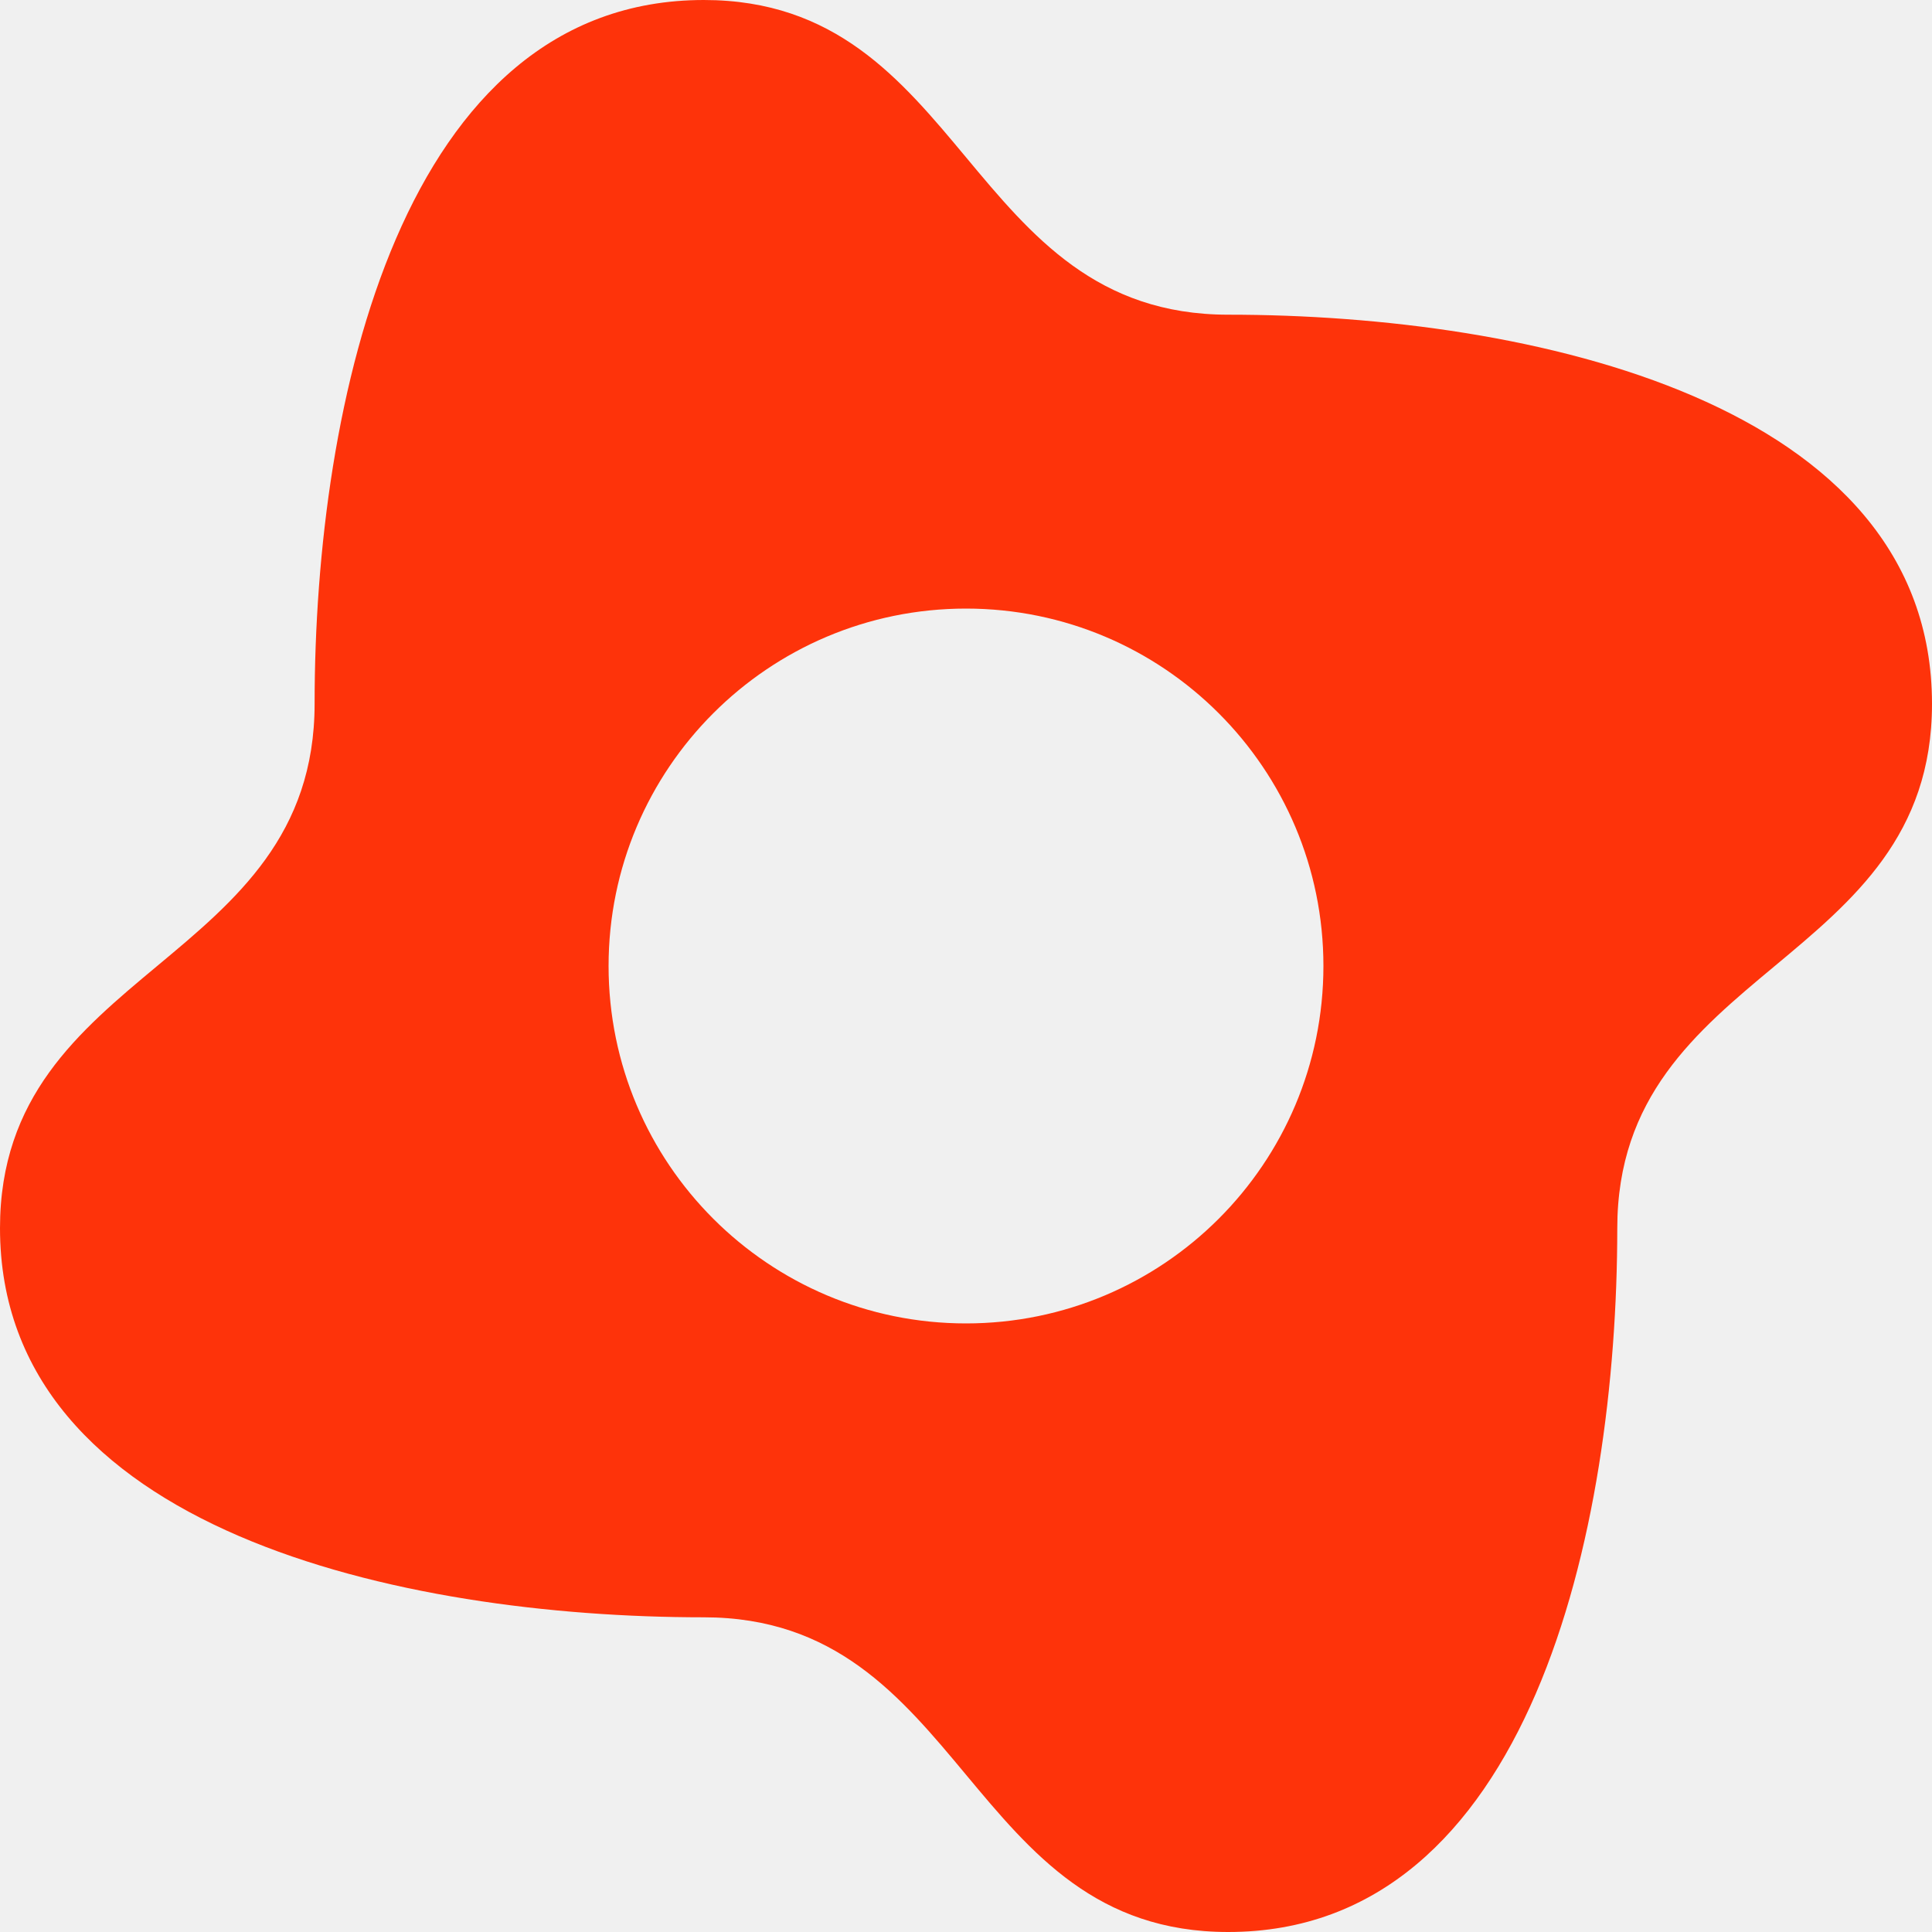
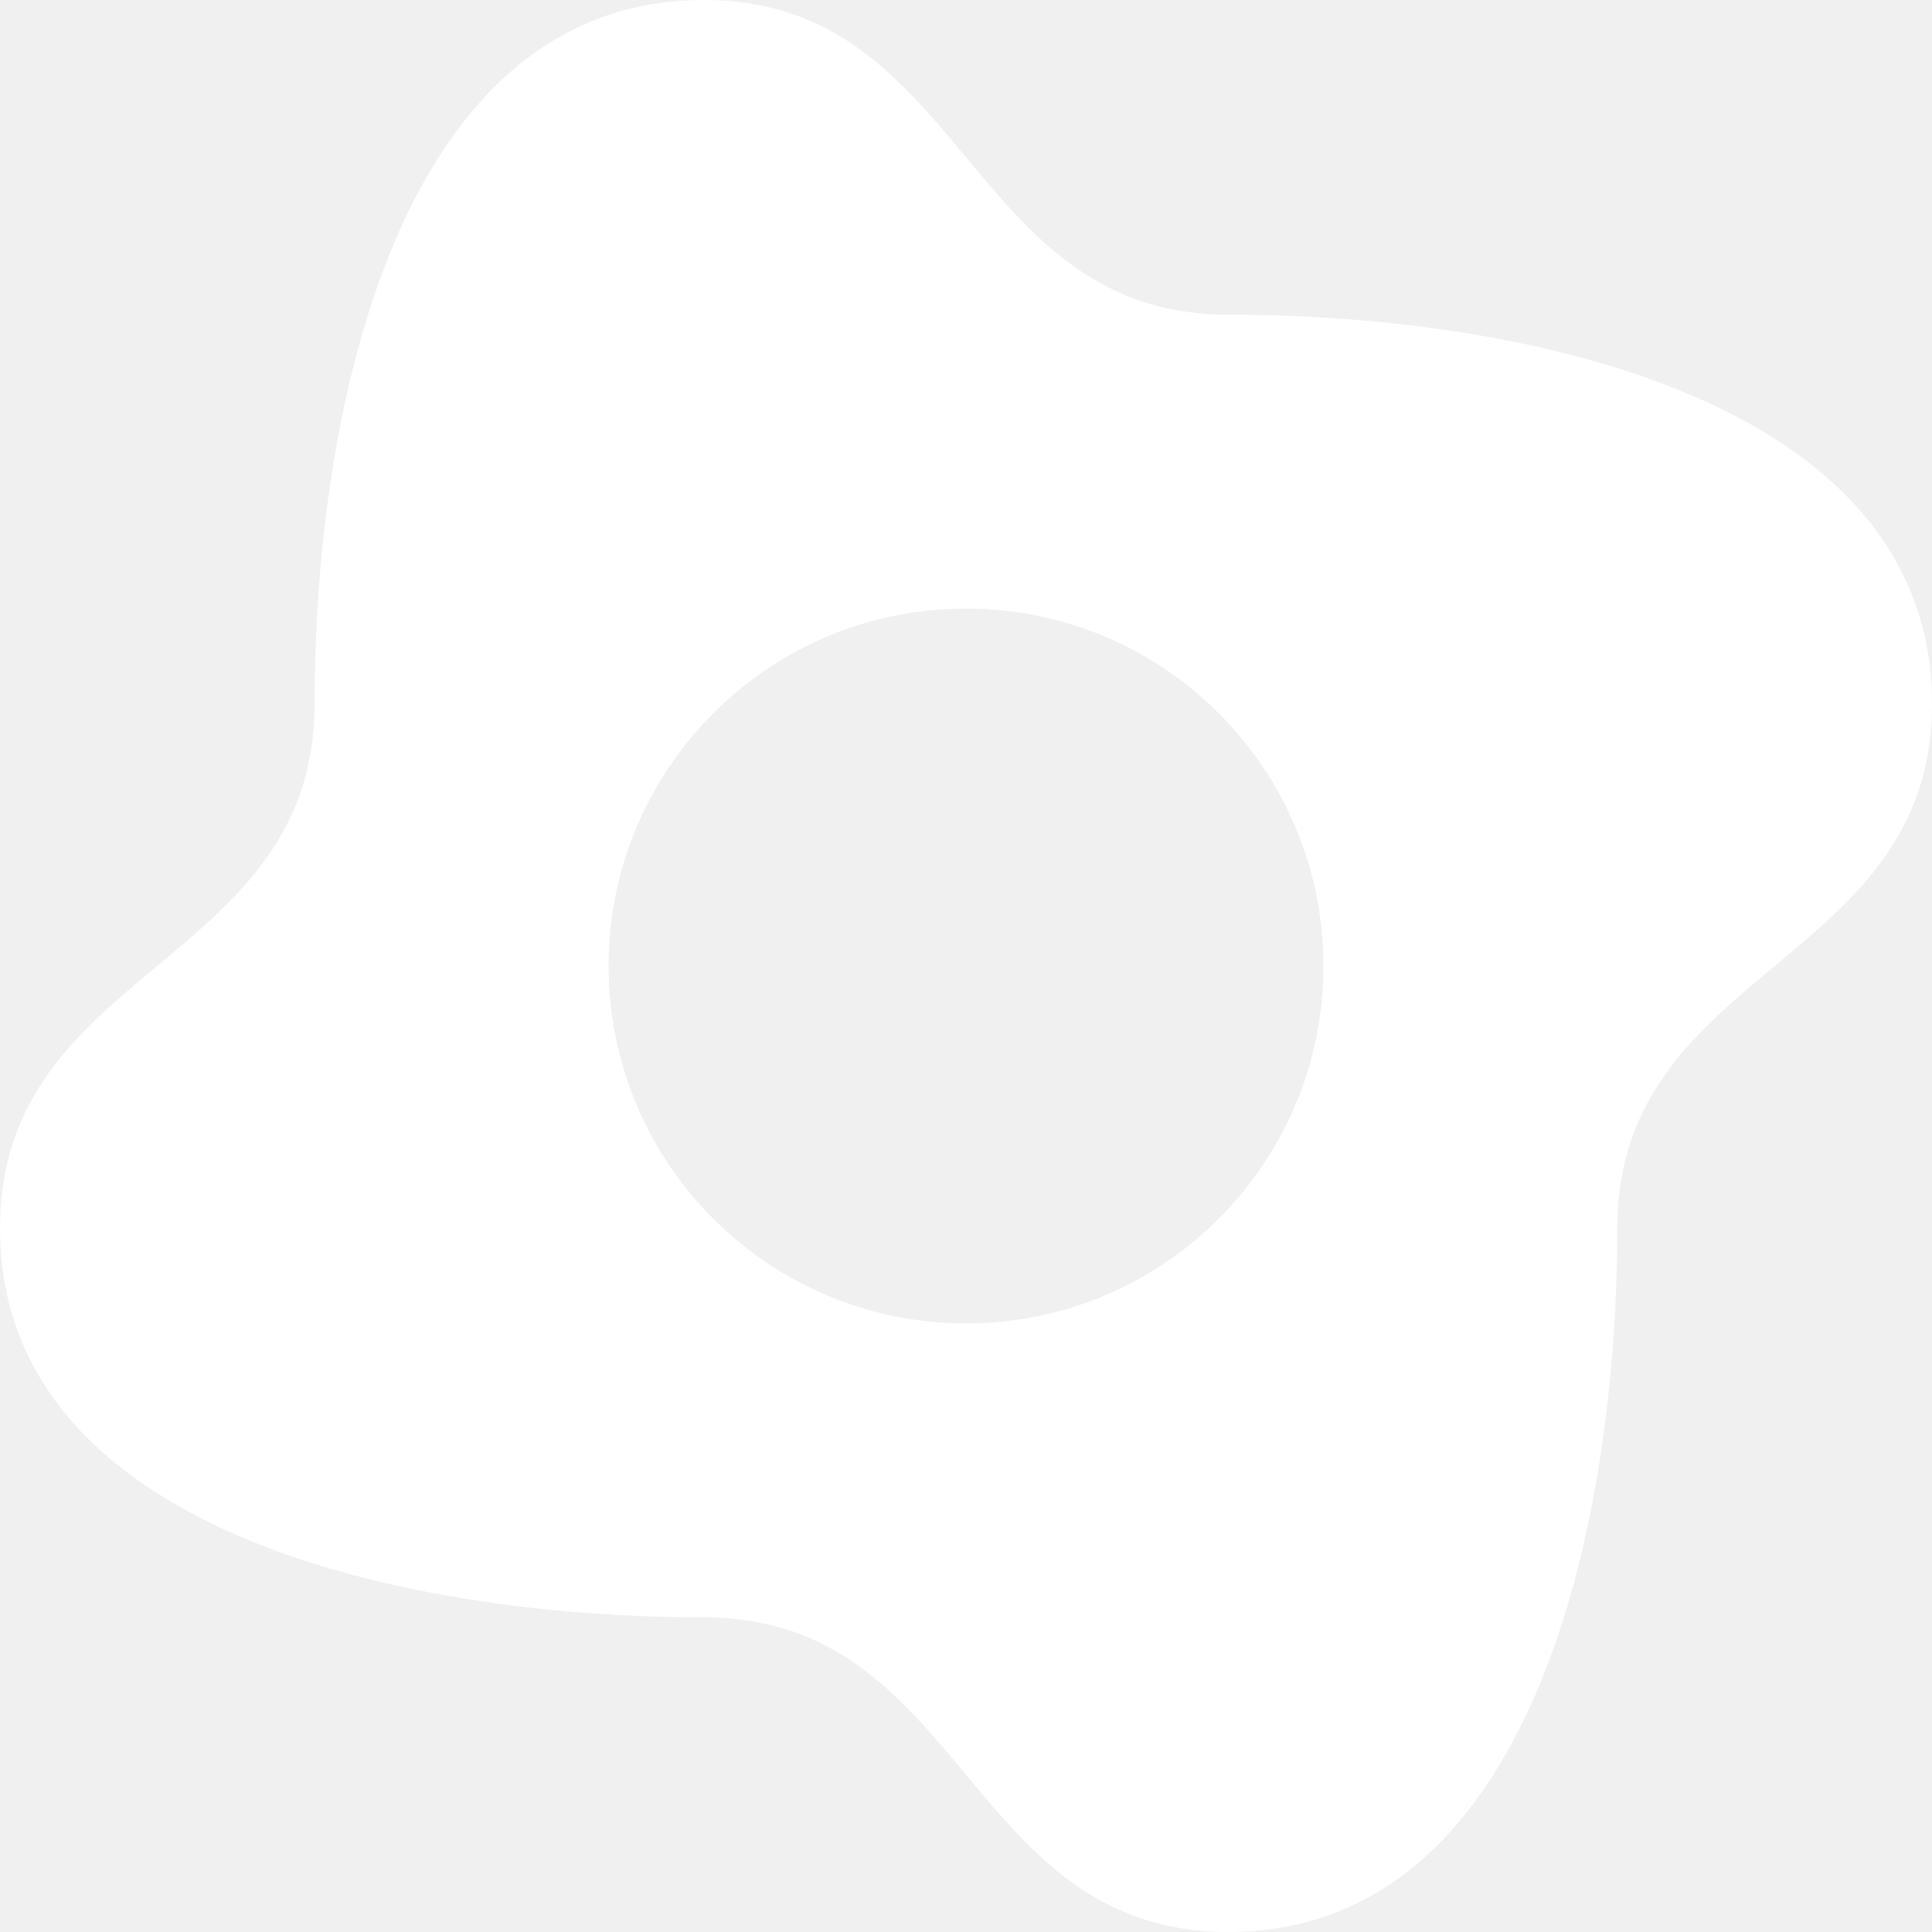
<svg xmlns="http://www.w3.org/2000/svg" width="70" height="70" viewBox="0 0 70 70" fill="none">
  <g clip-path="url(#clip0_149_3695)">
-     <path fill-rule="evenodd" clip-rule="evenodd" d="M34.998 64.299C37.373 67.15 39.748 70 44.499 70C55.434 70 58.593 55.455 58.597 44.505C58.597 39.754 61.448 37.379 64.299 35.004C67.149 32.629 70 30.254 70 25.504C70 14.565 55.434 11.402 44.503 11.402C39.753 11.402 37.377 8.552 35.002 5.701C32.627 2.851 30.252 0 25.501 0C14.562 0 11.399 14.565 11.399 25.496C11.399 30.246 8.549 32.621 5.699 34.996C2.85 37.371 0 39.746 0 44.497C0 55.435 14.562 58.598 25.497 58.598C30.247 58.598 32.623 61.448 34.998 64.299ZM35 47.95C42.152 47.95 47.95 42.152 47.95 35C47.95 27.848 42.152 22.05 35 22.05C27.848 22.05 22.05 27.848 22.05 35C22.05 42.152 27.848 47.95 35 47.95Z" fill="#FE330A" />
+     <path fill-rule="evenodd" clip-rule="evenodd" d="M34.998 64.299C37.373 67.15 39.748 70 44.499 70C55.434 70 58.593 55.455 58.597 44.505C58.597 39.754 61.448 37.379 64.299 35.004C67.149 32.629 70 30.254 70 25.504C70 14.565 55.434 11.402 44.503 11.402C39.753 11.402 37.377 8.552 35.002 5.701C32.627 2.851 30.252 0 25.501 0C14.562 0 11.399 14.565 11.399 25.496C11.399 30.246 8.549 32.621 5.699 34.996C2.85 37.371 0 39.746 0 44.497C0 55.435 14.562 58.598 25.497 58.598C30.247 58.598 32.623 61.448 34.998 64.299ZM35 47.95C42.152 47.95 47.95 42.152 47.95 35C47.95 27.848 42.152 22.05 35 22.05C27.848 22.05 22.05 27.848 22.05 35C22.05 42.152 27.848 47.95 35 47.95Z" fill="#ffffff" />
  </g>
  <defs>
    <clipPath id="clip0_149_3695">
      <rect width="70" height="70" fill="white" />
    </clipPath>
  </defs>
</svg>
